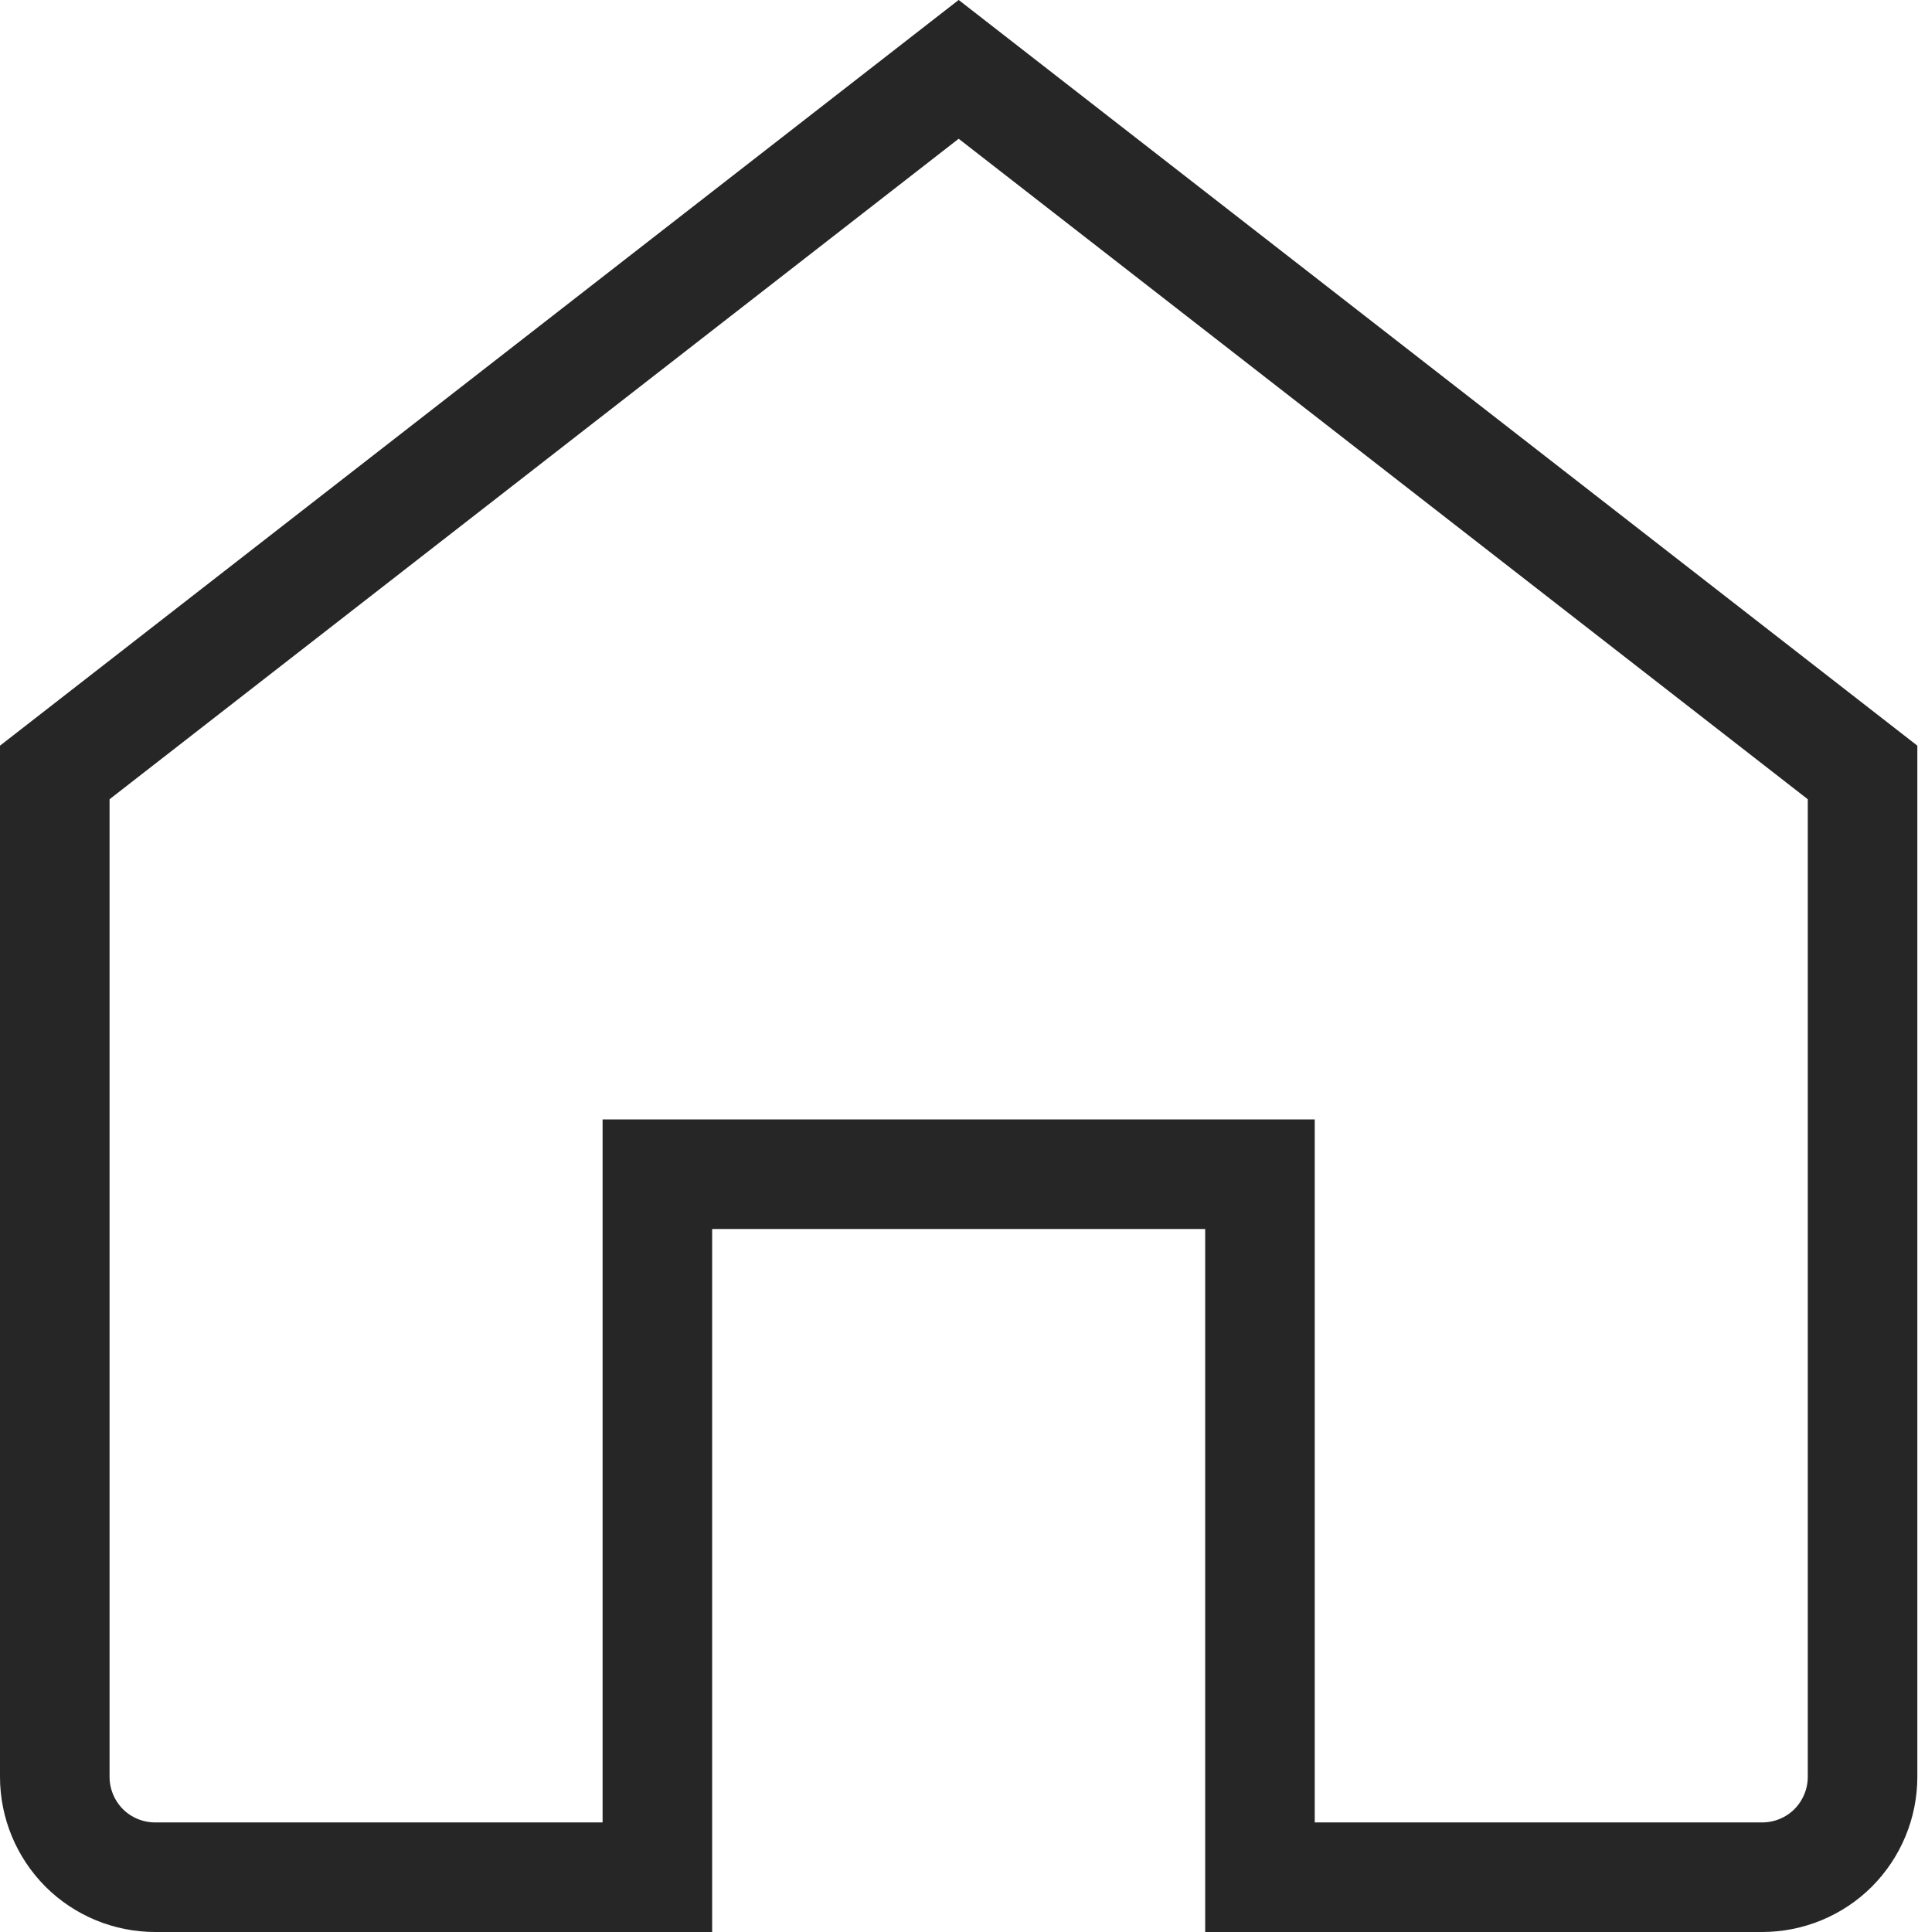
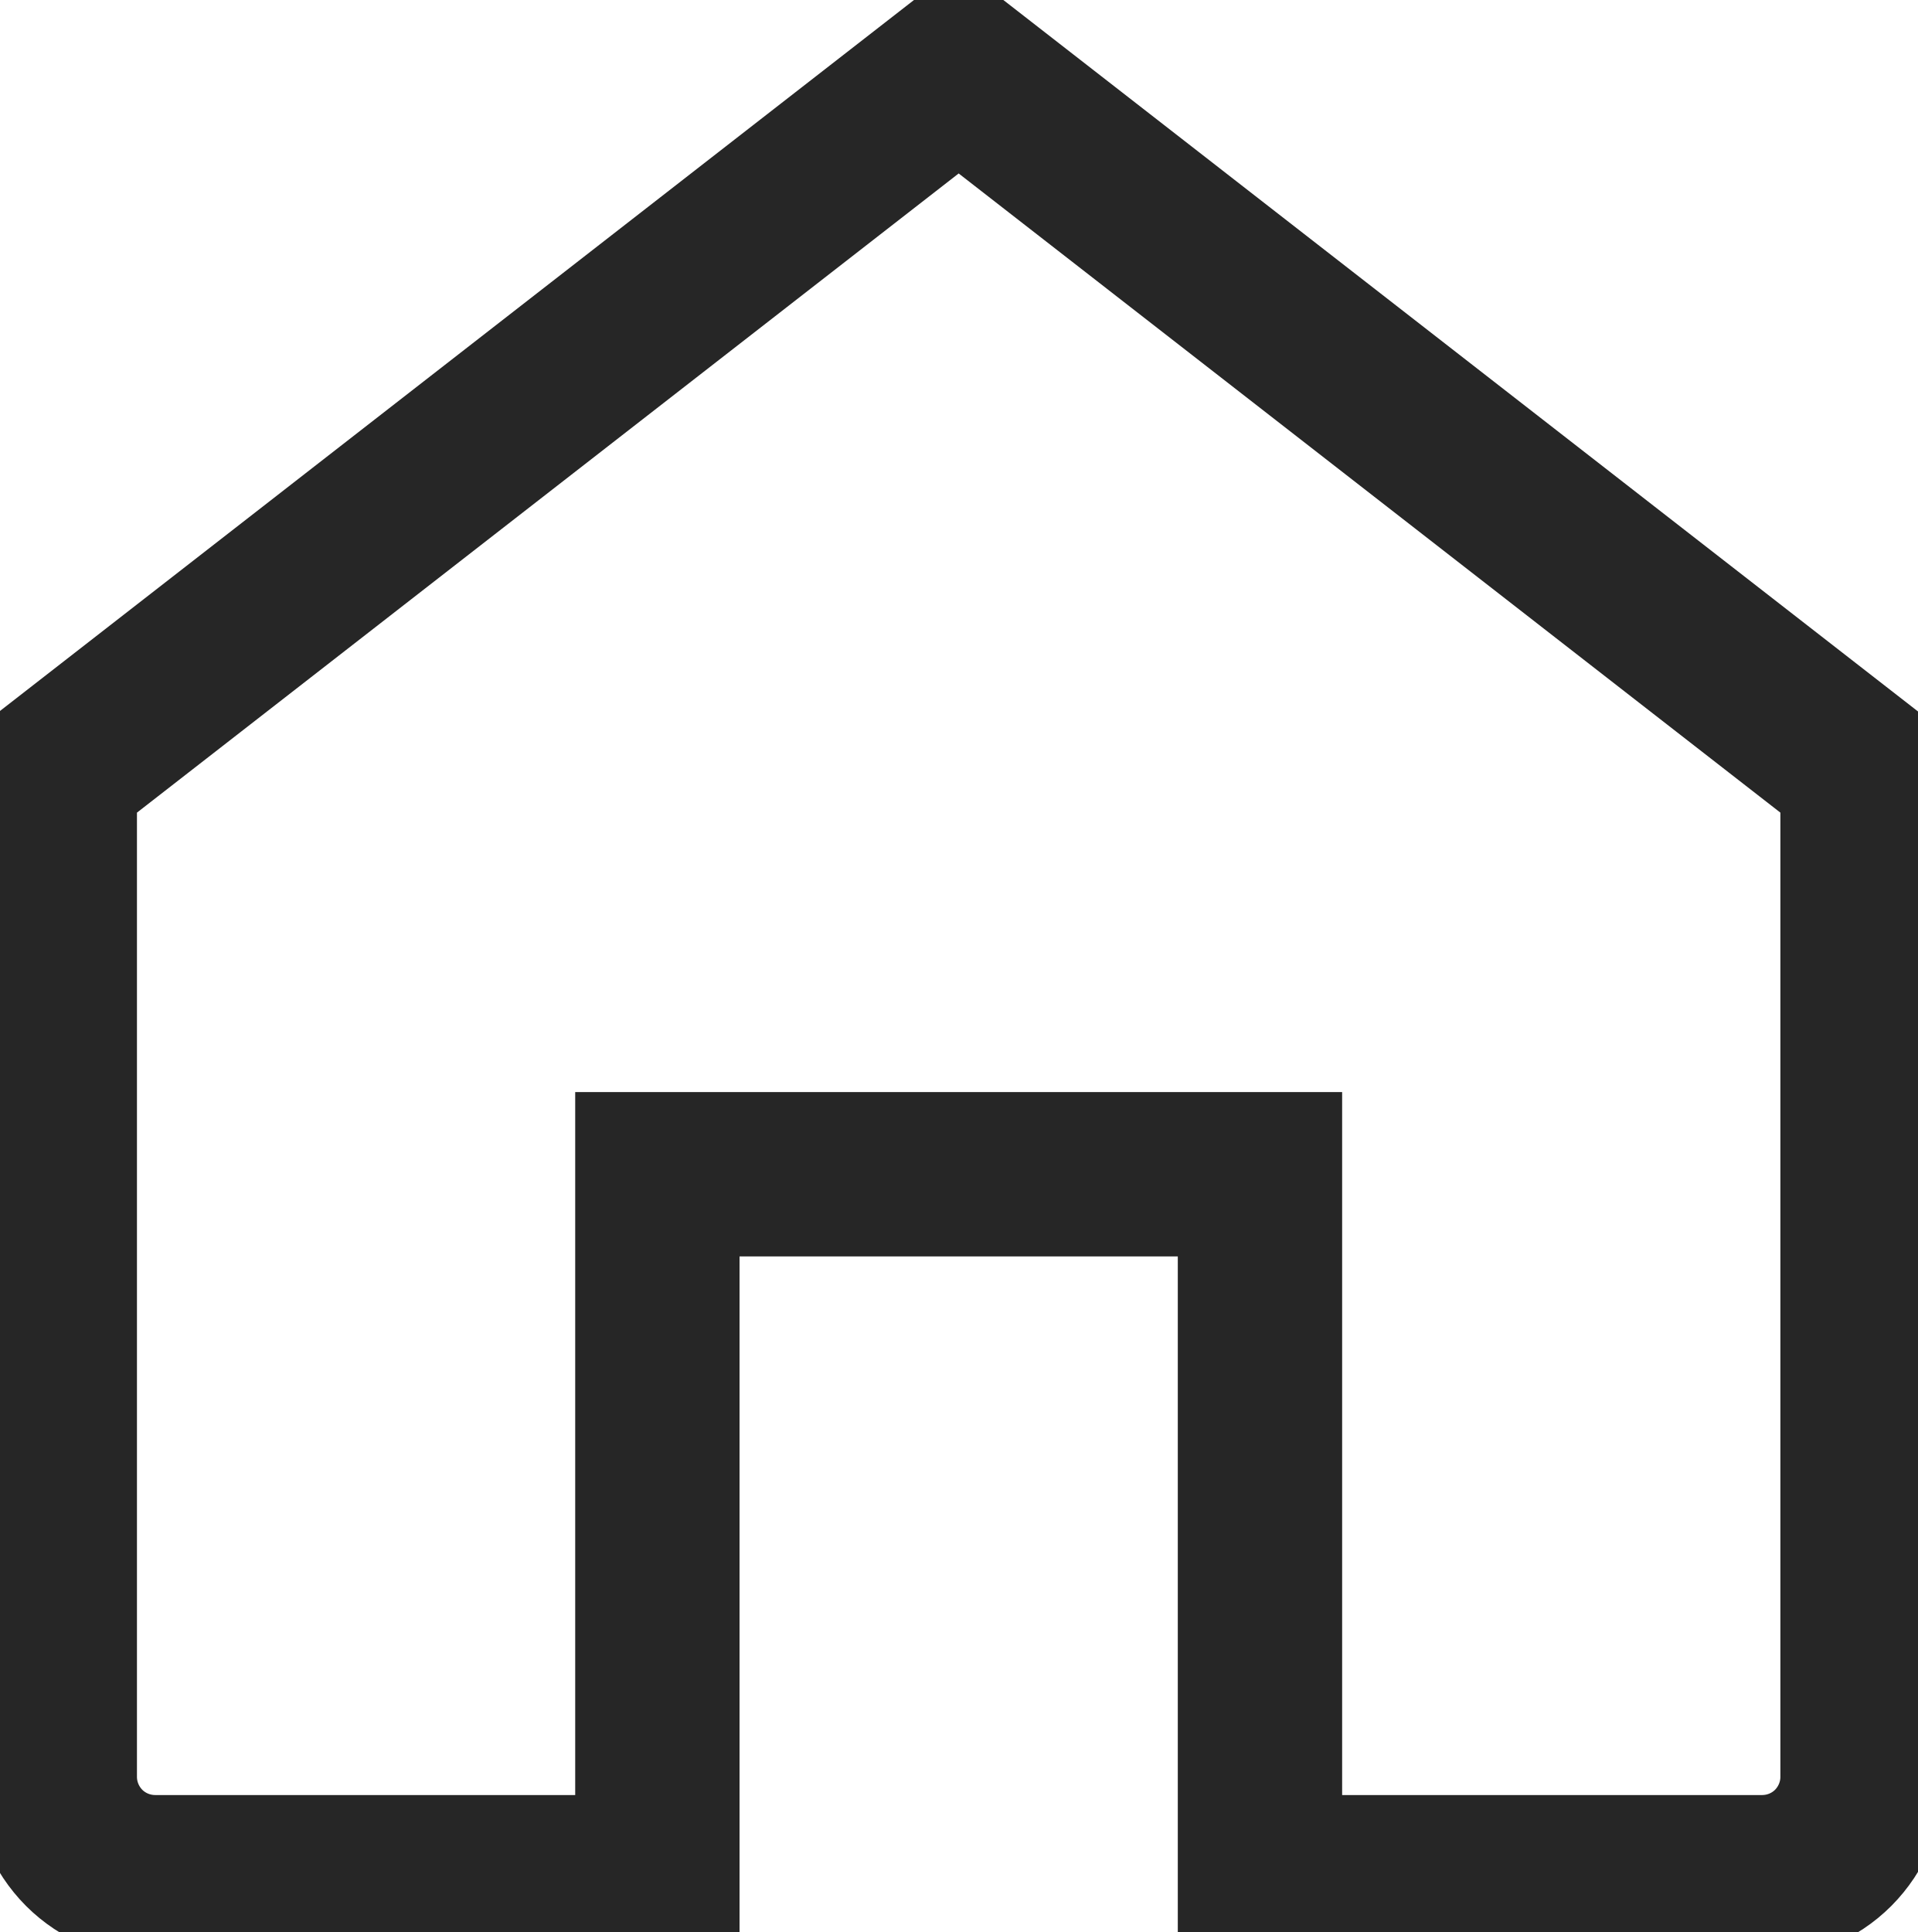
<svg xmlns="http://www.w3.org/2000/svg" preserveAspectRatio="none" overflow="visible" style="display: block;" width="17.5" height="17.633" viewBox="0 0 17.5 17.633" fill="none">
  <g id="Group">
-     <path id="Home icon" d="M0.5 7.05L8.75 0.633L17 7.05V16.217C17 16.46 16.903 16.693 16.732 16.865C16.56 17.037 16.326 17.133 16.083 17.133H11.5V10.717H6V17.133H1.417C1.174 17.133 0.94 17.037 0.768 16.865C0.597 16.693 0.5 16.46 0.5 16.217V7.05Z" stroke-linecap="round" stroke="#262626" />
+     <path id="Home icon" d="M0.5 7.05L8.75 0.633L17 7.05V16.217C17 16.46 16.903 16.693 16.732 16.865C16.56 17.037 16.326 17.133 16.083 17.133H11.5V10.717H6V17.133H1.417C1.174 17.133 0.94 17.037 0.768 16.865C0.597 16.693 0.5 16.46 0.5 16.217V7.05Z" stroke-linecap="round" stroke="#262626" stroke-width="1.5" />
  </g>
</svg>
